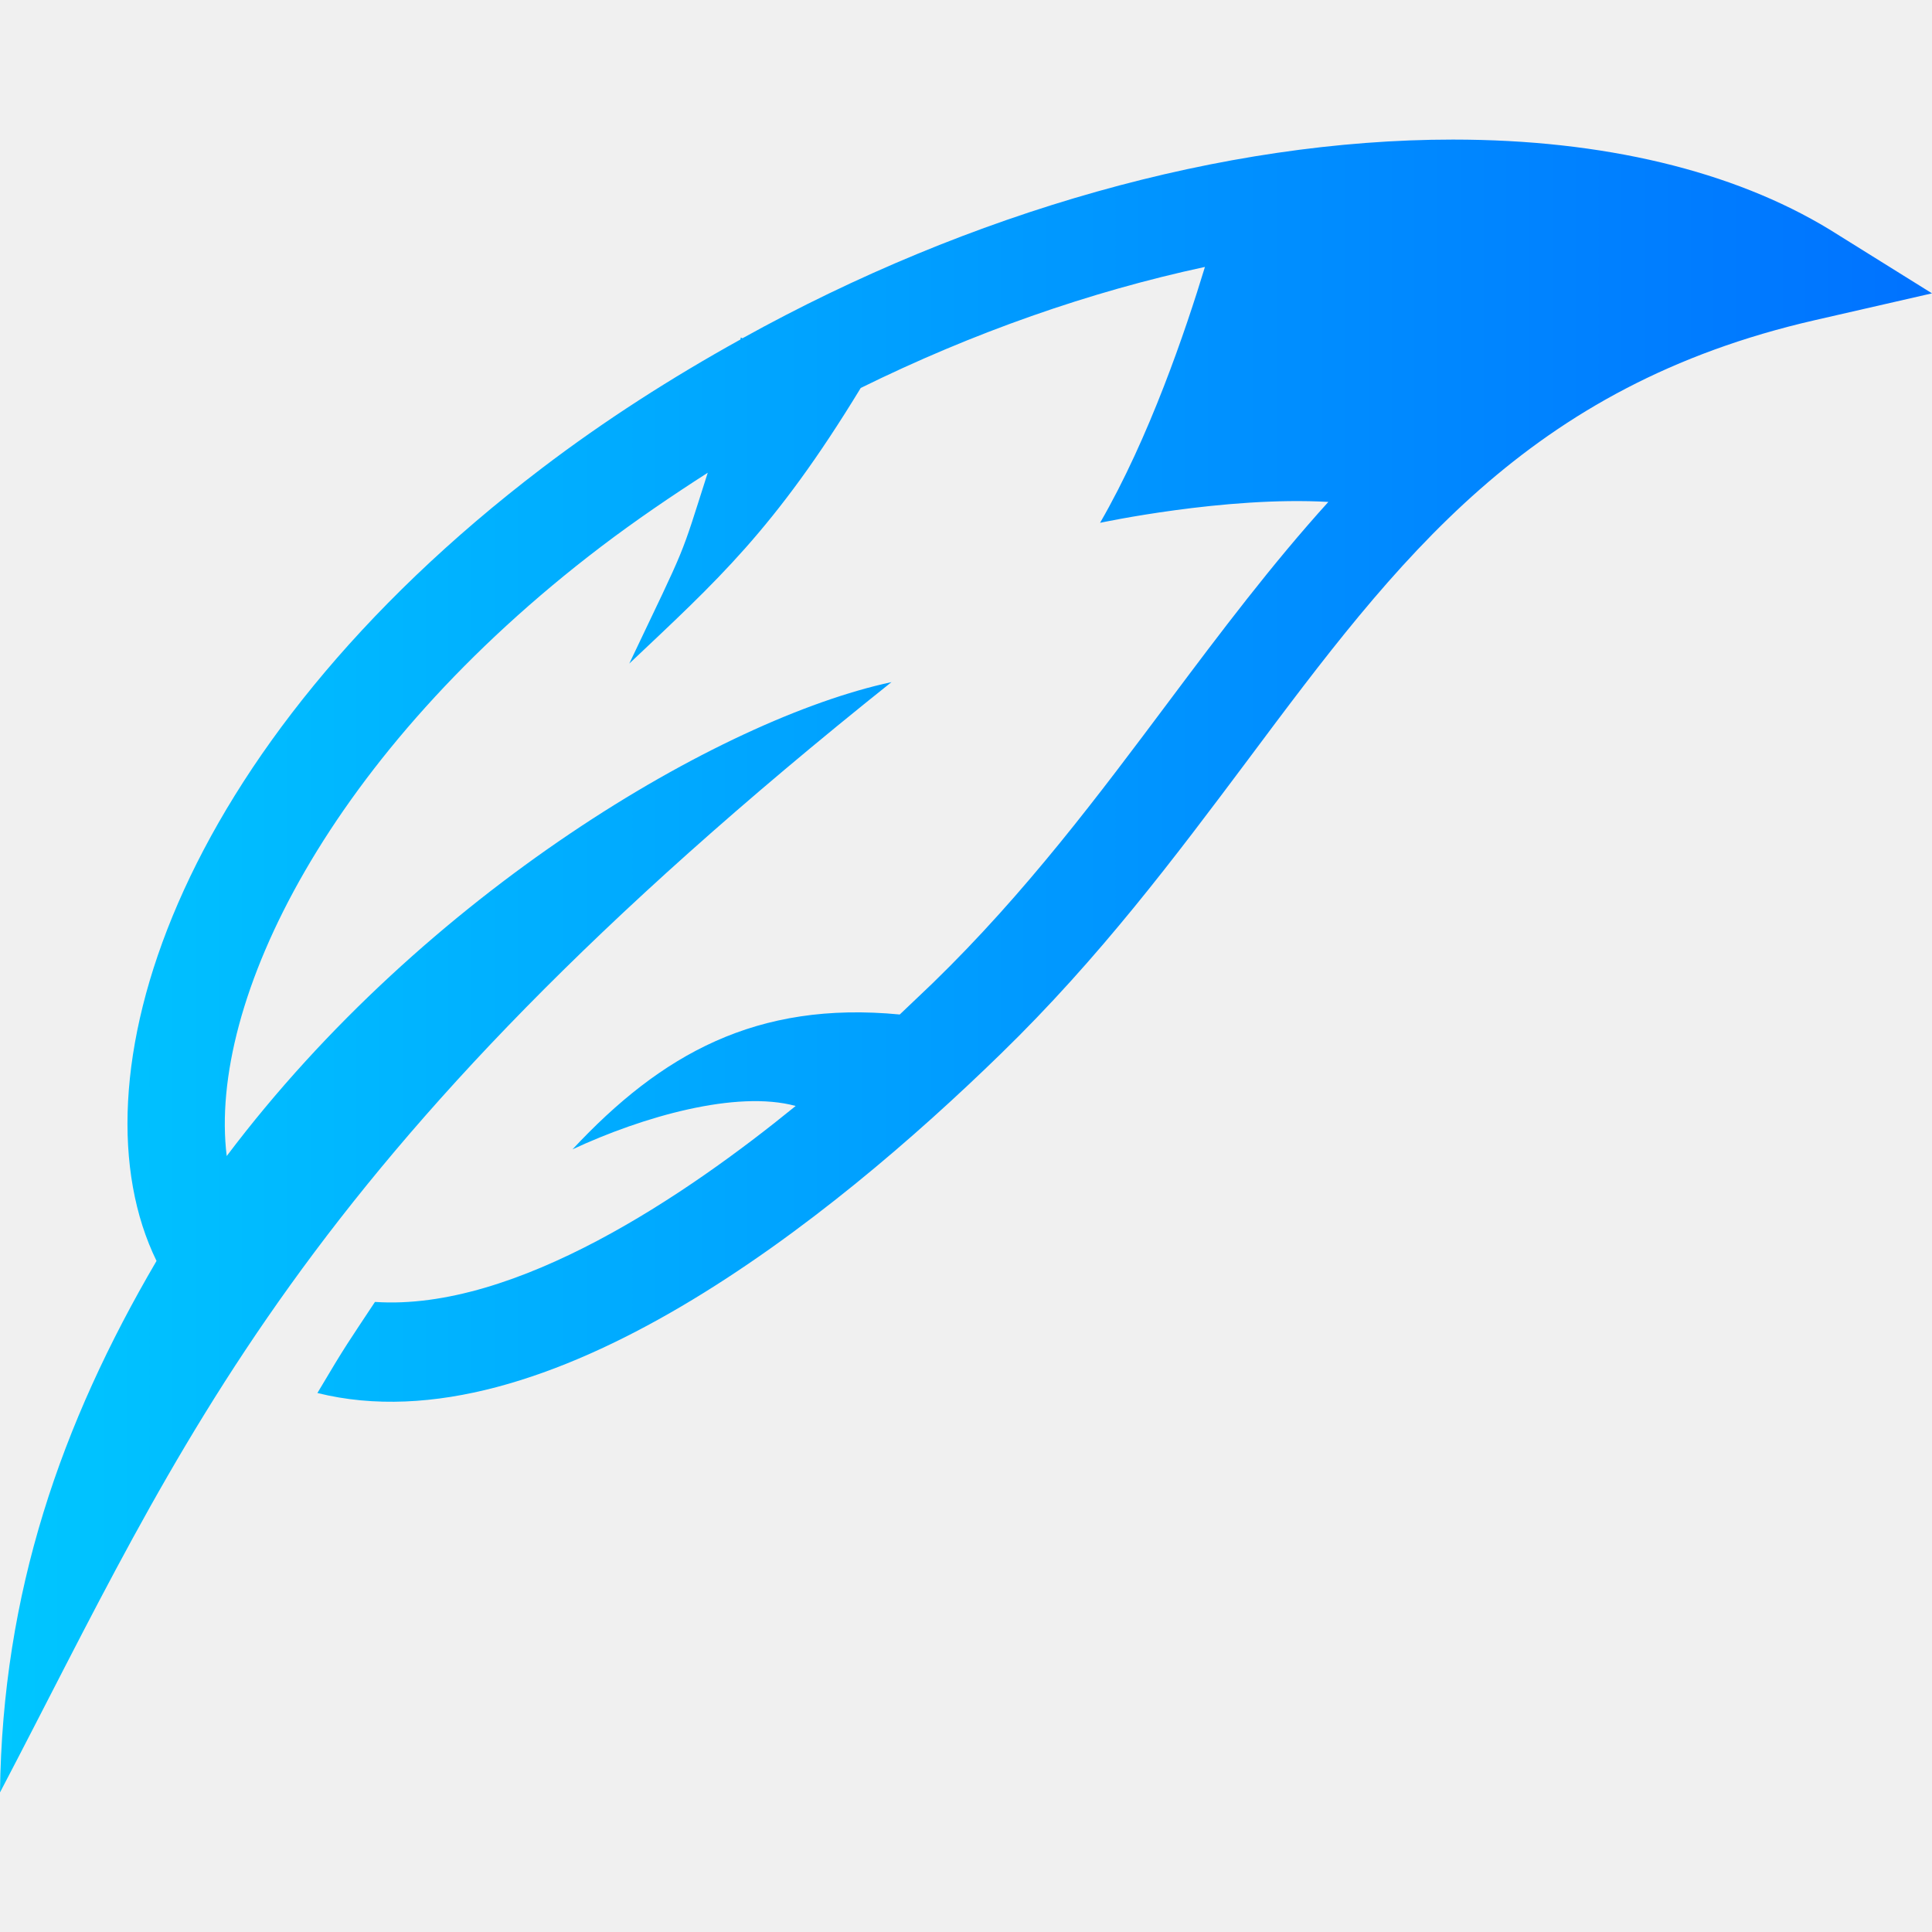
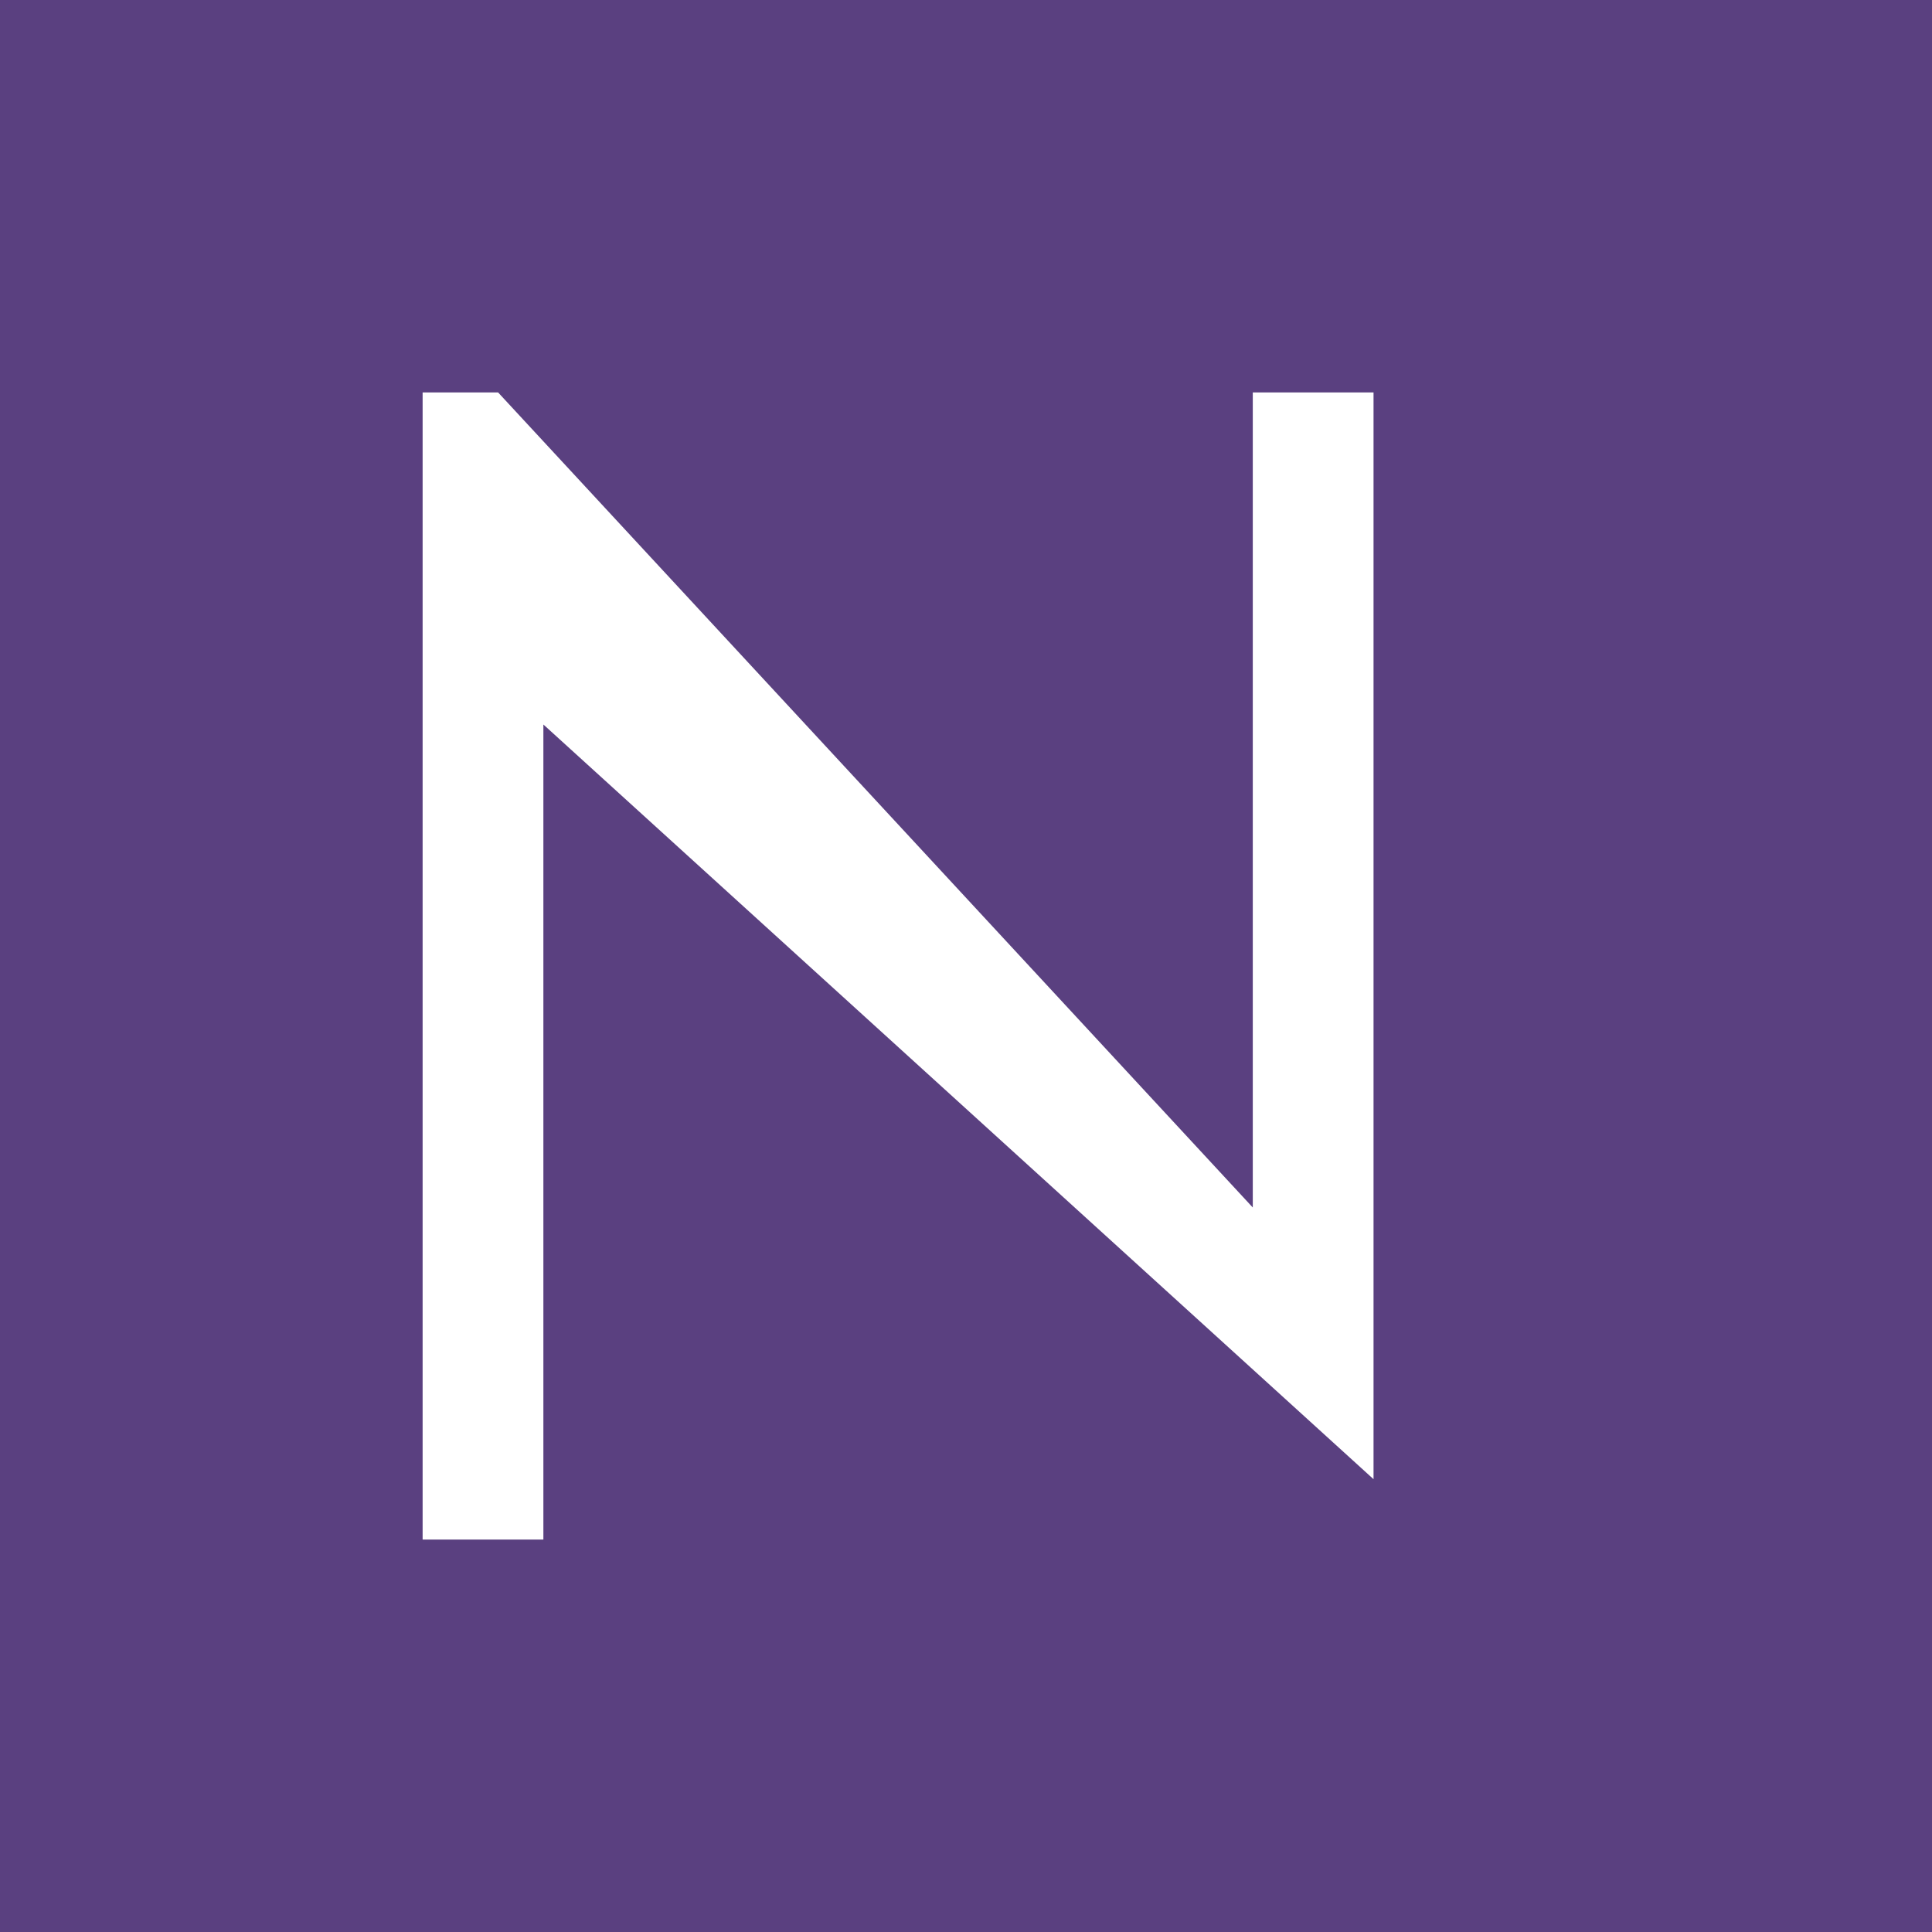
- <svg xmlns="http://www.w3.org/2000/svg" version="1.1" id="Capa_1" x="0px" y="0px" viewBox="0 0 490 490" style="enable-background:new 0 0 490 490;" xml:space="preserve">
-   <style type="text/css">
- 	.st0{fill:url(#SVGID_1_);}
- </style>
-   <linearGradient id="SVGID_1_" gradientUnits="userSpaceOnUse" x1="0" y1="245" x2="490" y2="245">
-     <stop offset="0" style="stop-color:#00C6FF" />
-     <stop offset="1" style="stop-color:#0072FF" />
-   </linearGradient>
-   <path class="st0" d="M464,58.2c-24.5-14.9-57.5-22.8-95.5-22.8c-58.3,0-122.5,18.4-180.2,50.4l-0.4-0.2c0,0-0.1,0.3-0.1,0.5  c-17.5,9.7-34.4,20.5-50.3,32.6C43.8,190,17.6,274.6,39.7,319.8C15.5,361.1,0.6,403.9,0,454.6C46.5,365.9,74.5,294,226.1,173  c-43.3,9.3-118.2,53.3-168.6,120.2c-4.8-39.1,26.1-102.2,95-154.6c8.7-6.6,17.8-12.8,27-18.7c-7.2,22.5-4.9,16.9-19.9,48.4  c22.2-21,36.8-33.9,58.7-69.9c28.4-14,58-24.4,87.3-30.7c-4.9,16.1-14.1,43.3-26.6,64.9c0,0,31.7-6.8,57.9-5.3  c-14.3,15.8-27.2,32.9-40.3,50.4c-17.9,23.9-36.4,48.7-60.1,71.7c-2.9,2.8-5.6,5.3-8.3,7.9c-36.4-3.5-60.5,10.1-83,34.2  c17.8-8.3,41.6-15.1,56.6-11c-27.6,22.5-71,52.1-106.7,49.7c-6.8,10.3-7.2,10.6-14.6,23.1c57.9,14.4,130.6-44.4,173.3-86  c25.1-24.4,44.2-49.9,62.7-74.6c38-50.9,70.9-94.8,143.8-111.5l29.7-6.8L464,58.2z" />
+ <svg xmlns="http://www.w3.org/2000/svg" viewBox="0 0 512 512" width="512" height="512">
+   <rect width="512" height="512" fill="#5a4080" />
+   <polygon fill="#ffffff" points="144,104 112,104 112,408 144,408 144,192 364,392 364,104 332,104 332,320 132,104" />
</svg>
